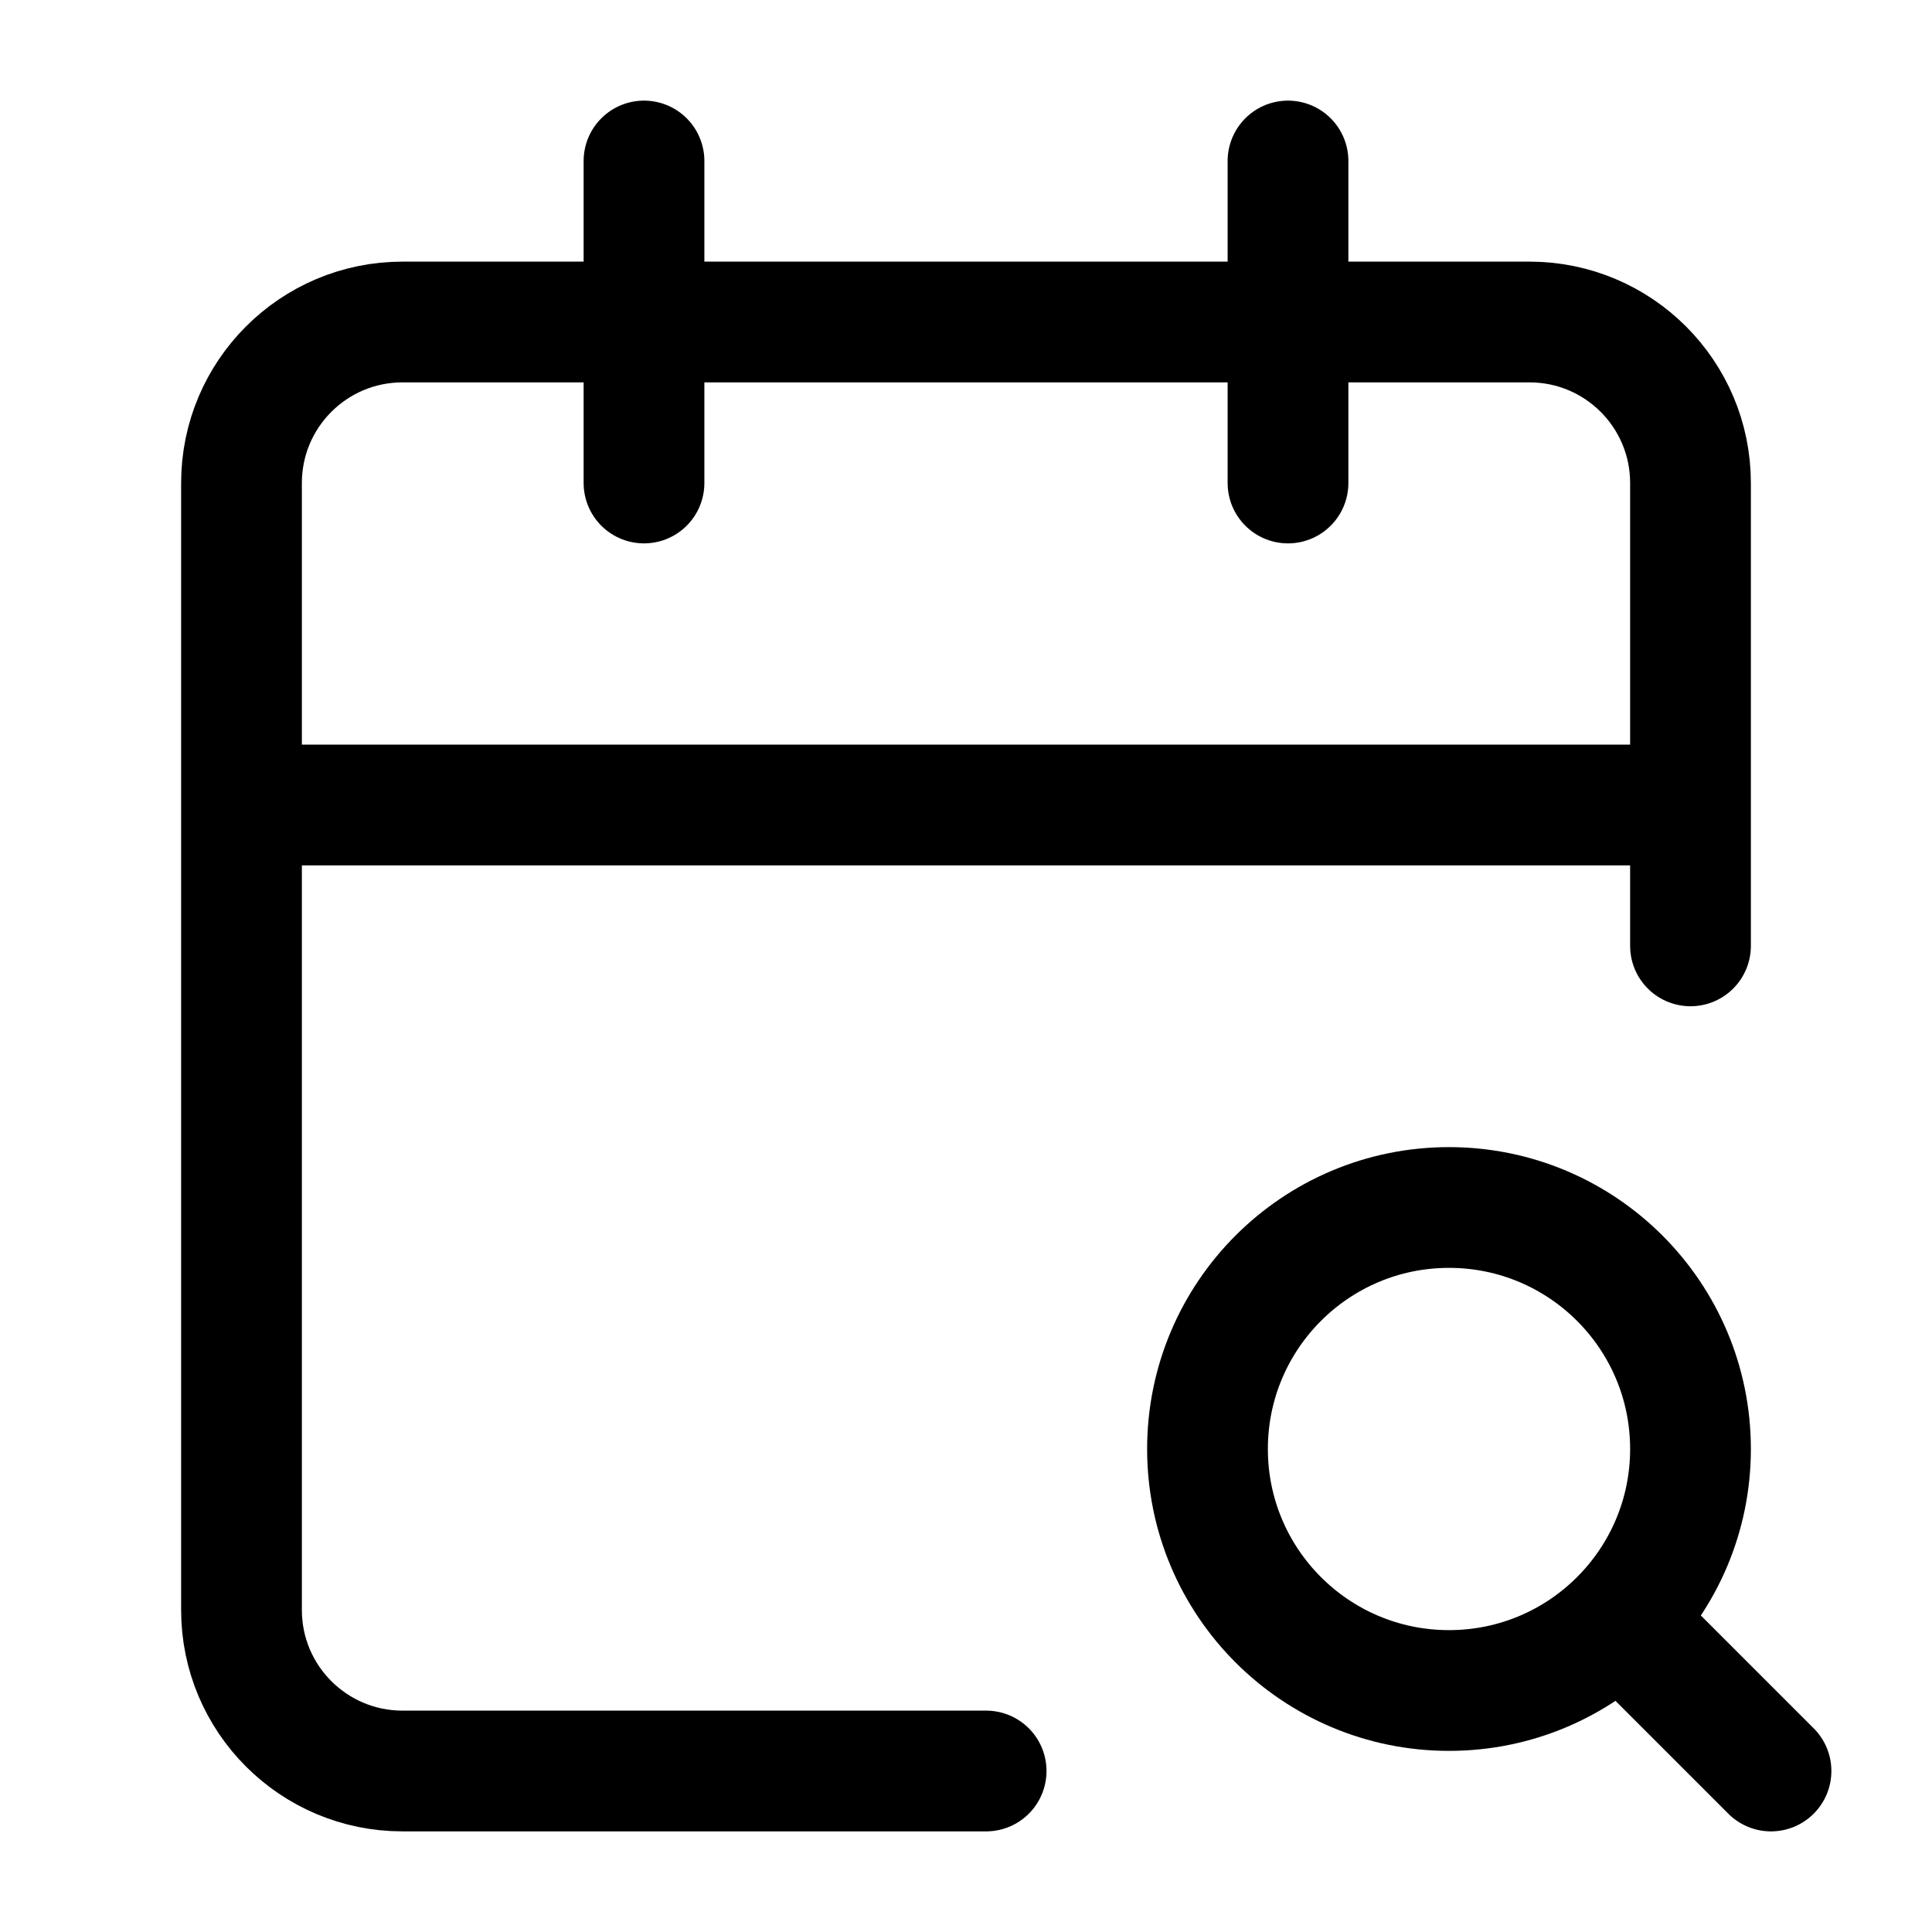
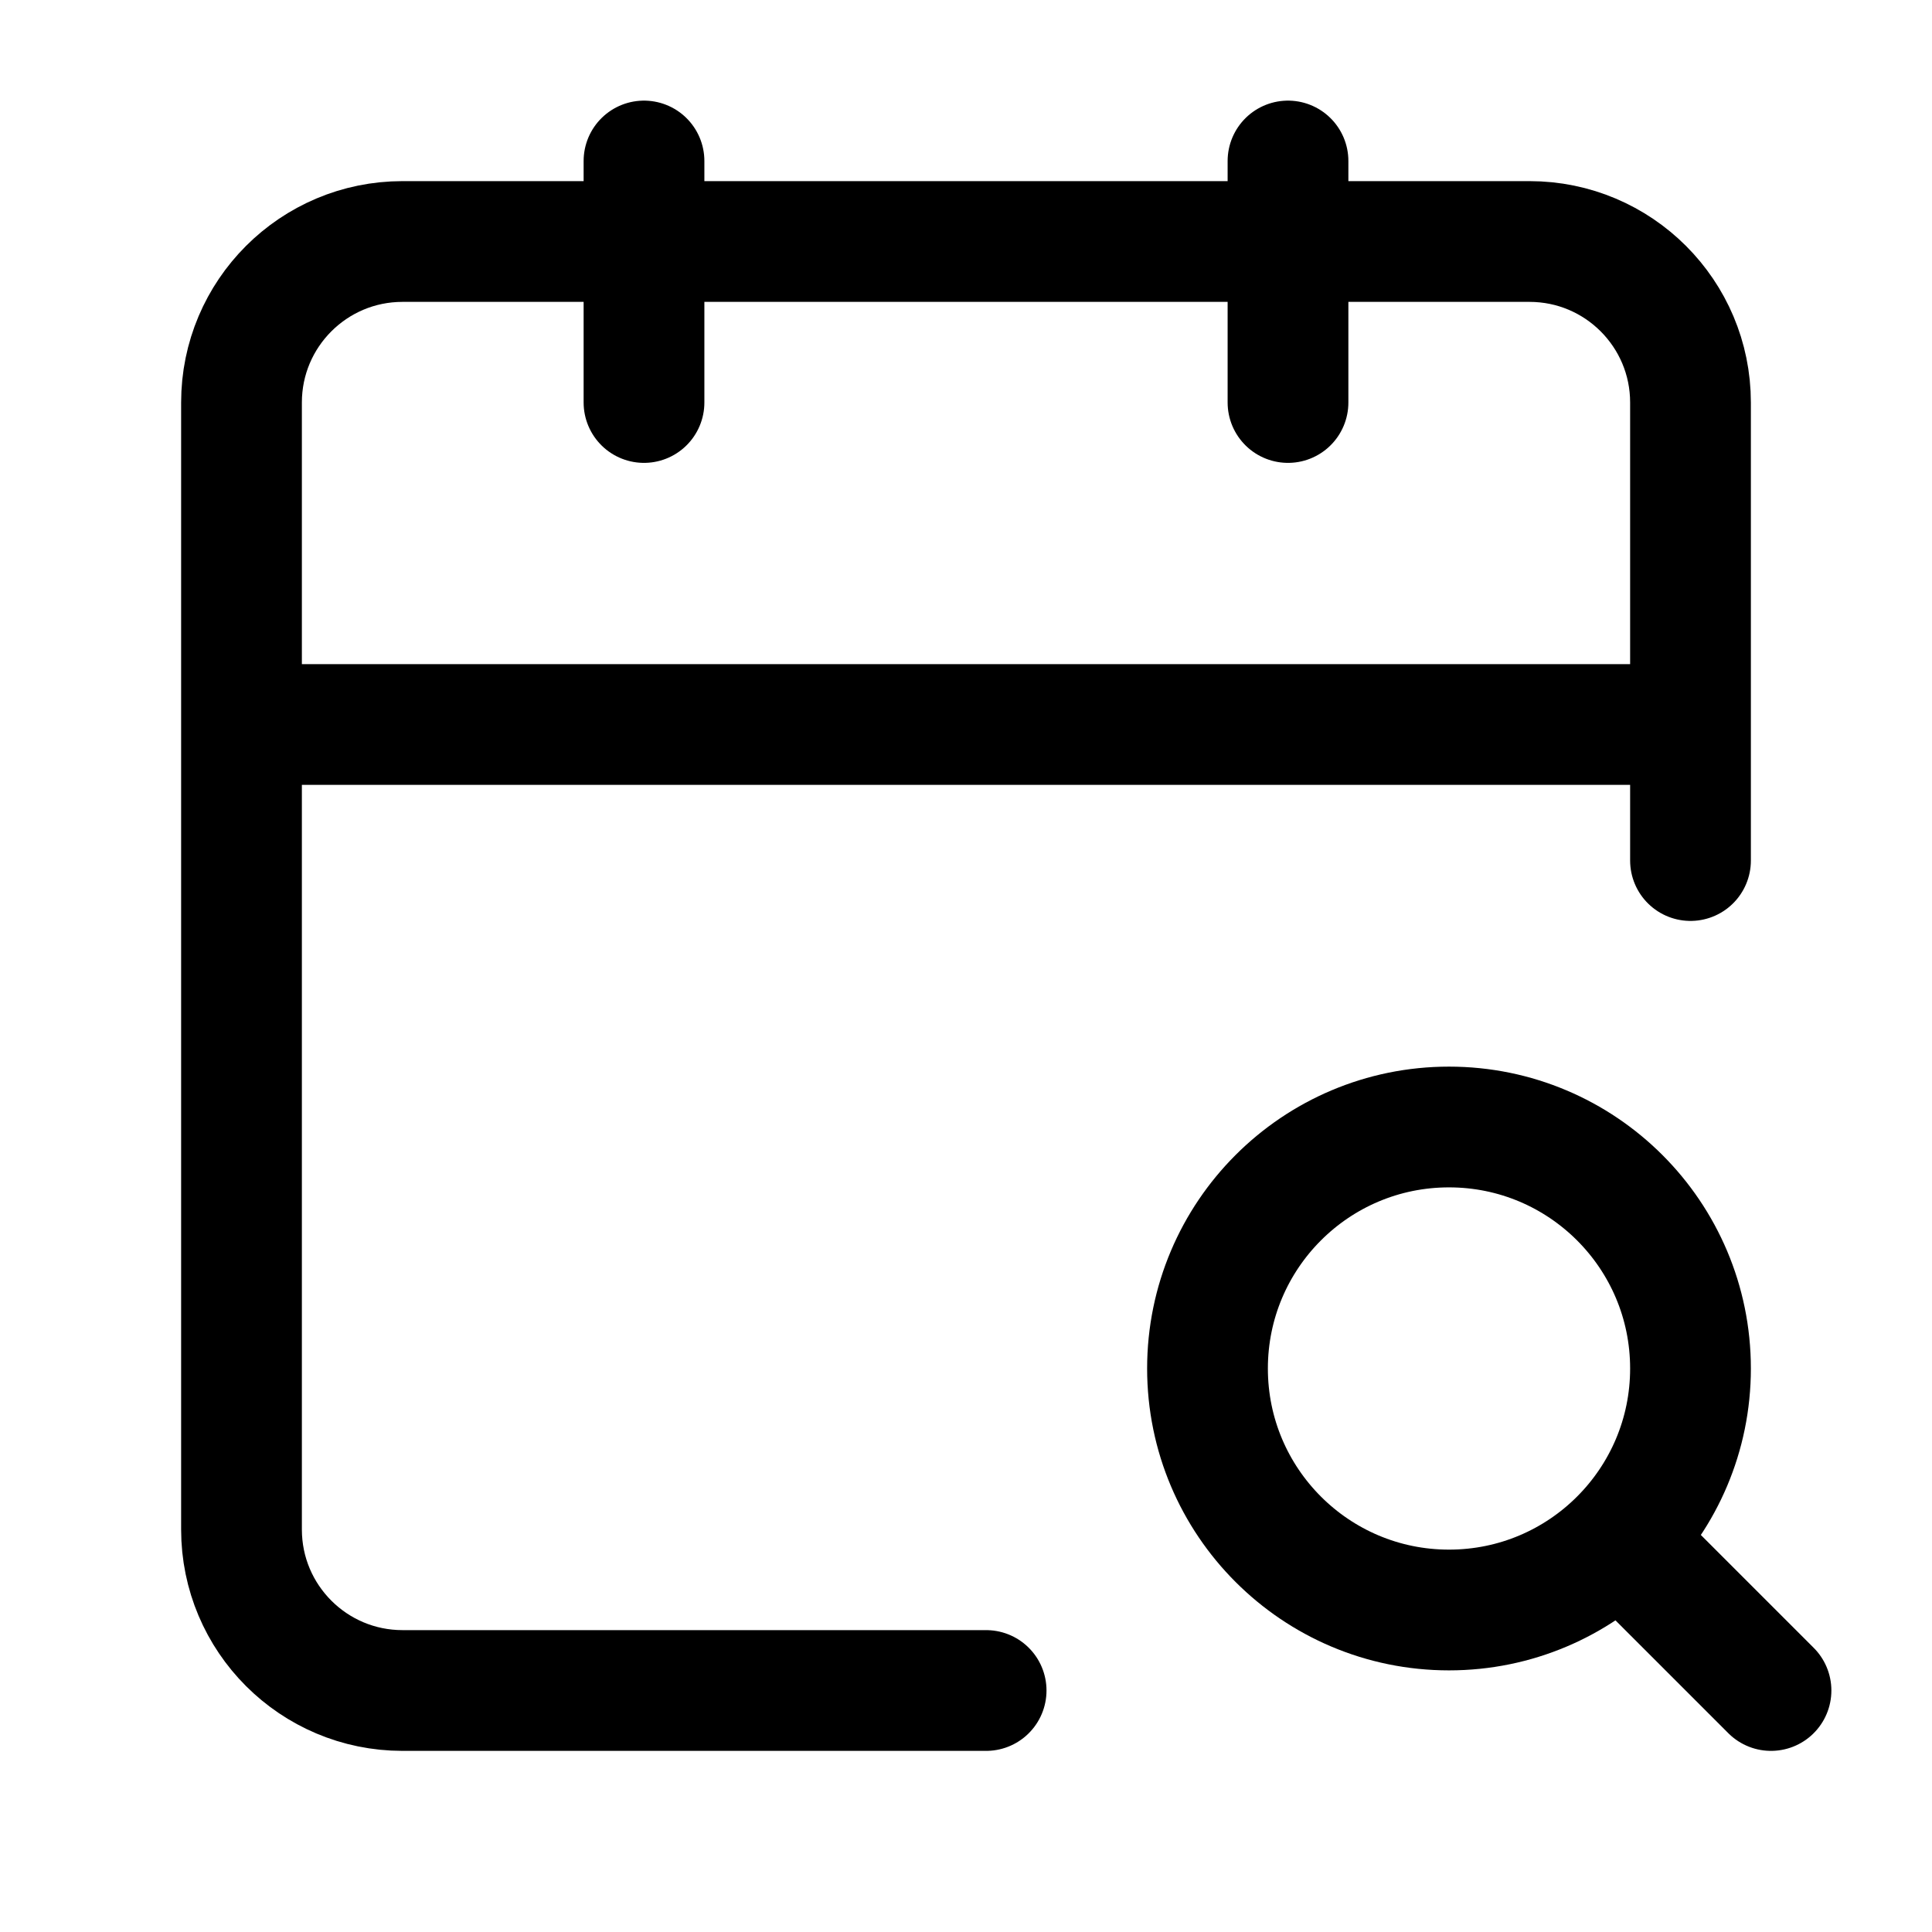
<svg xmlns="http://www.w3.org/2000/svg" width="24" height="24" fill="none" stroke="currentColor" stroke-linecap="round" stroke-linejoin="round" stroke-width="1.5" viewBox="0 0 24 24">
-   <path d="M16 2v4M21 11.75V6a2 2 0 0 0-2-2H5a2 2 0 0 0-2 2v14a2 2 0 0 0 2 2h7.25M22 22l-1.875-1.875M3 10h18M8 2v4" />
-   <circle cx="18" cy="18" r="3" />
+   <path d="M16 2v3M21 10.69V5a2 2 0 0 0-2-2H5a2 2 0 0 0-2 2v14a2 2 0 0 0 2 2h7.25M22 21l-1.875-1.875M3 9h18M8 2v3" />
+   <circle cx="18" cy="17" r="3" />
</svg>
